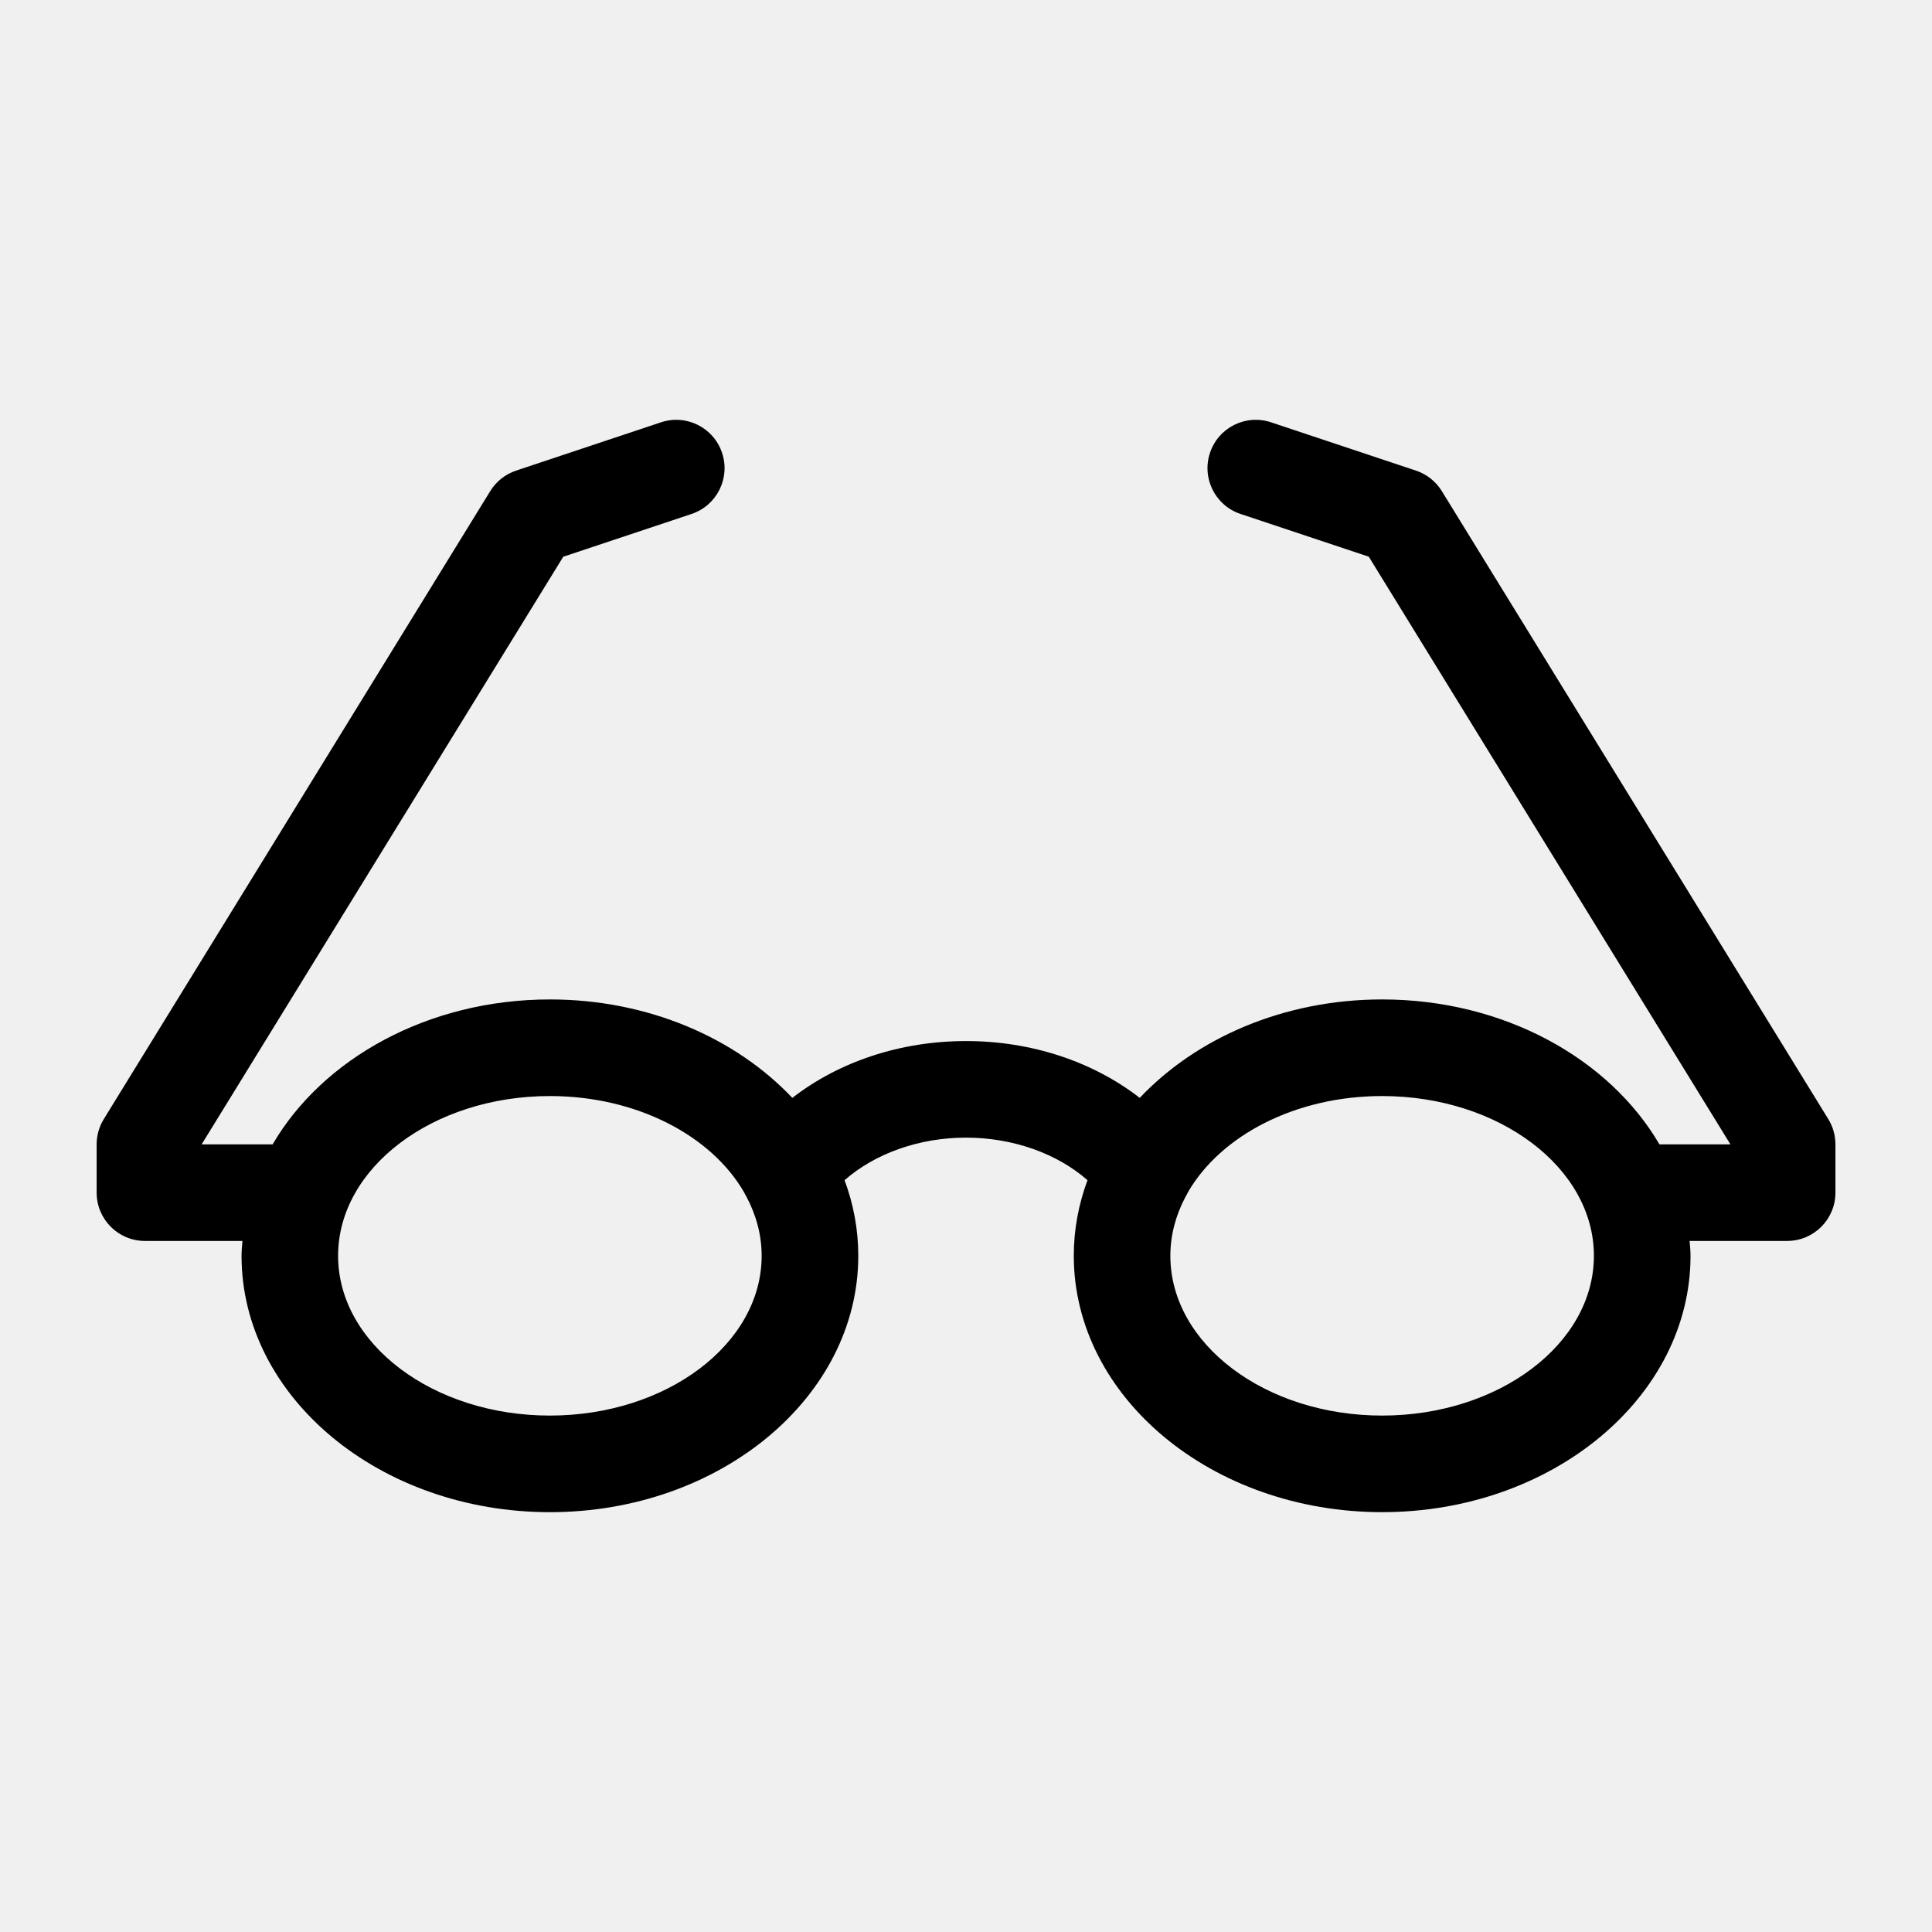
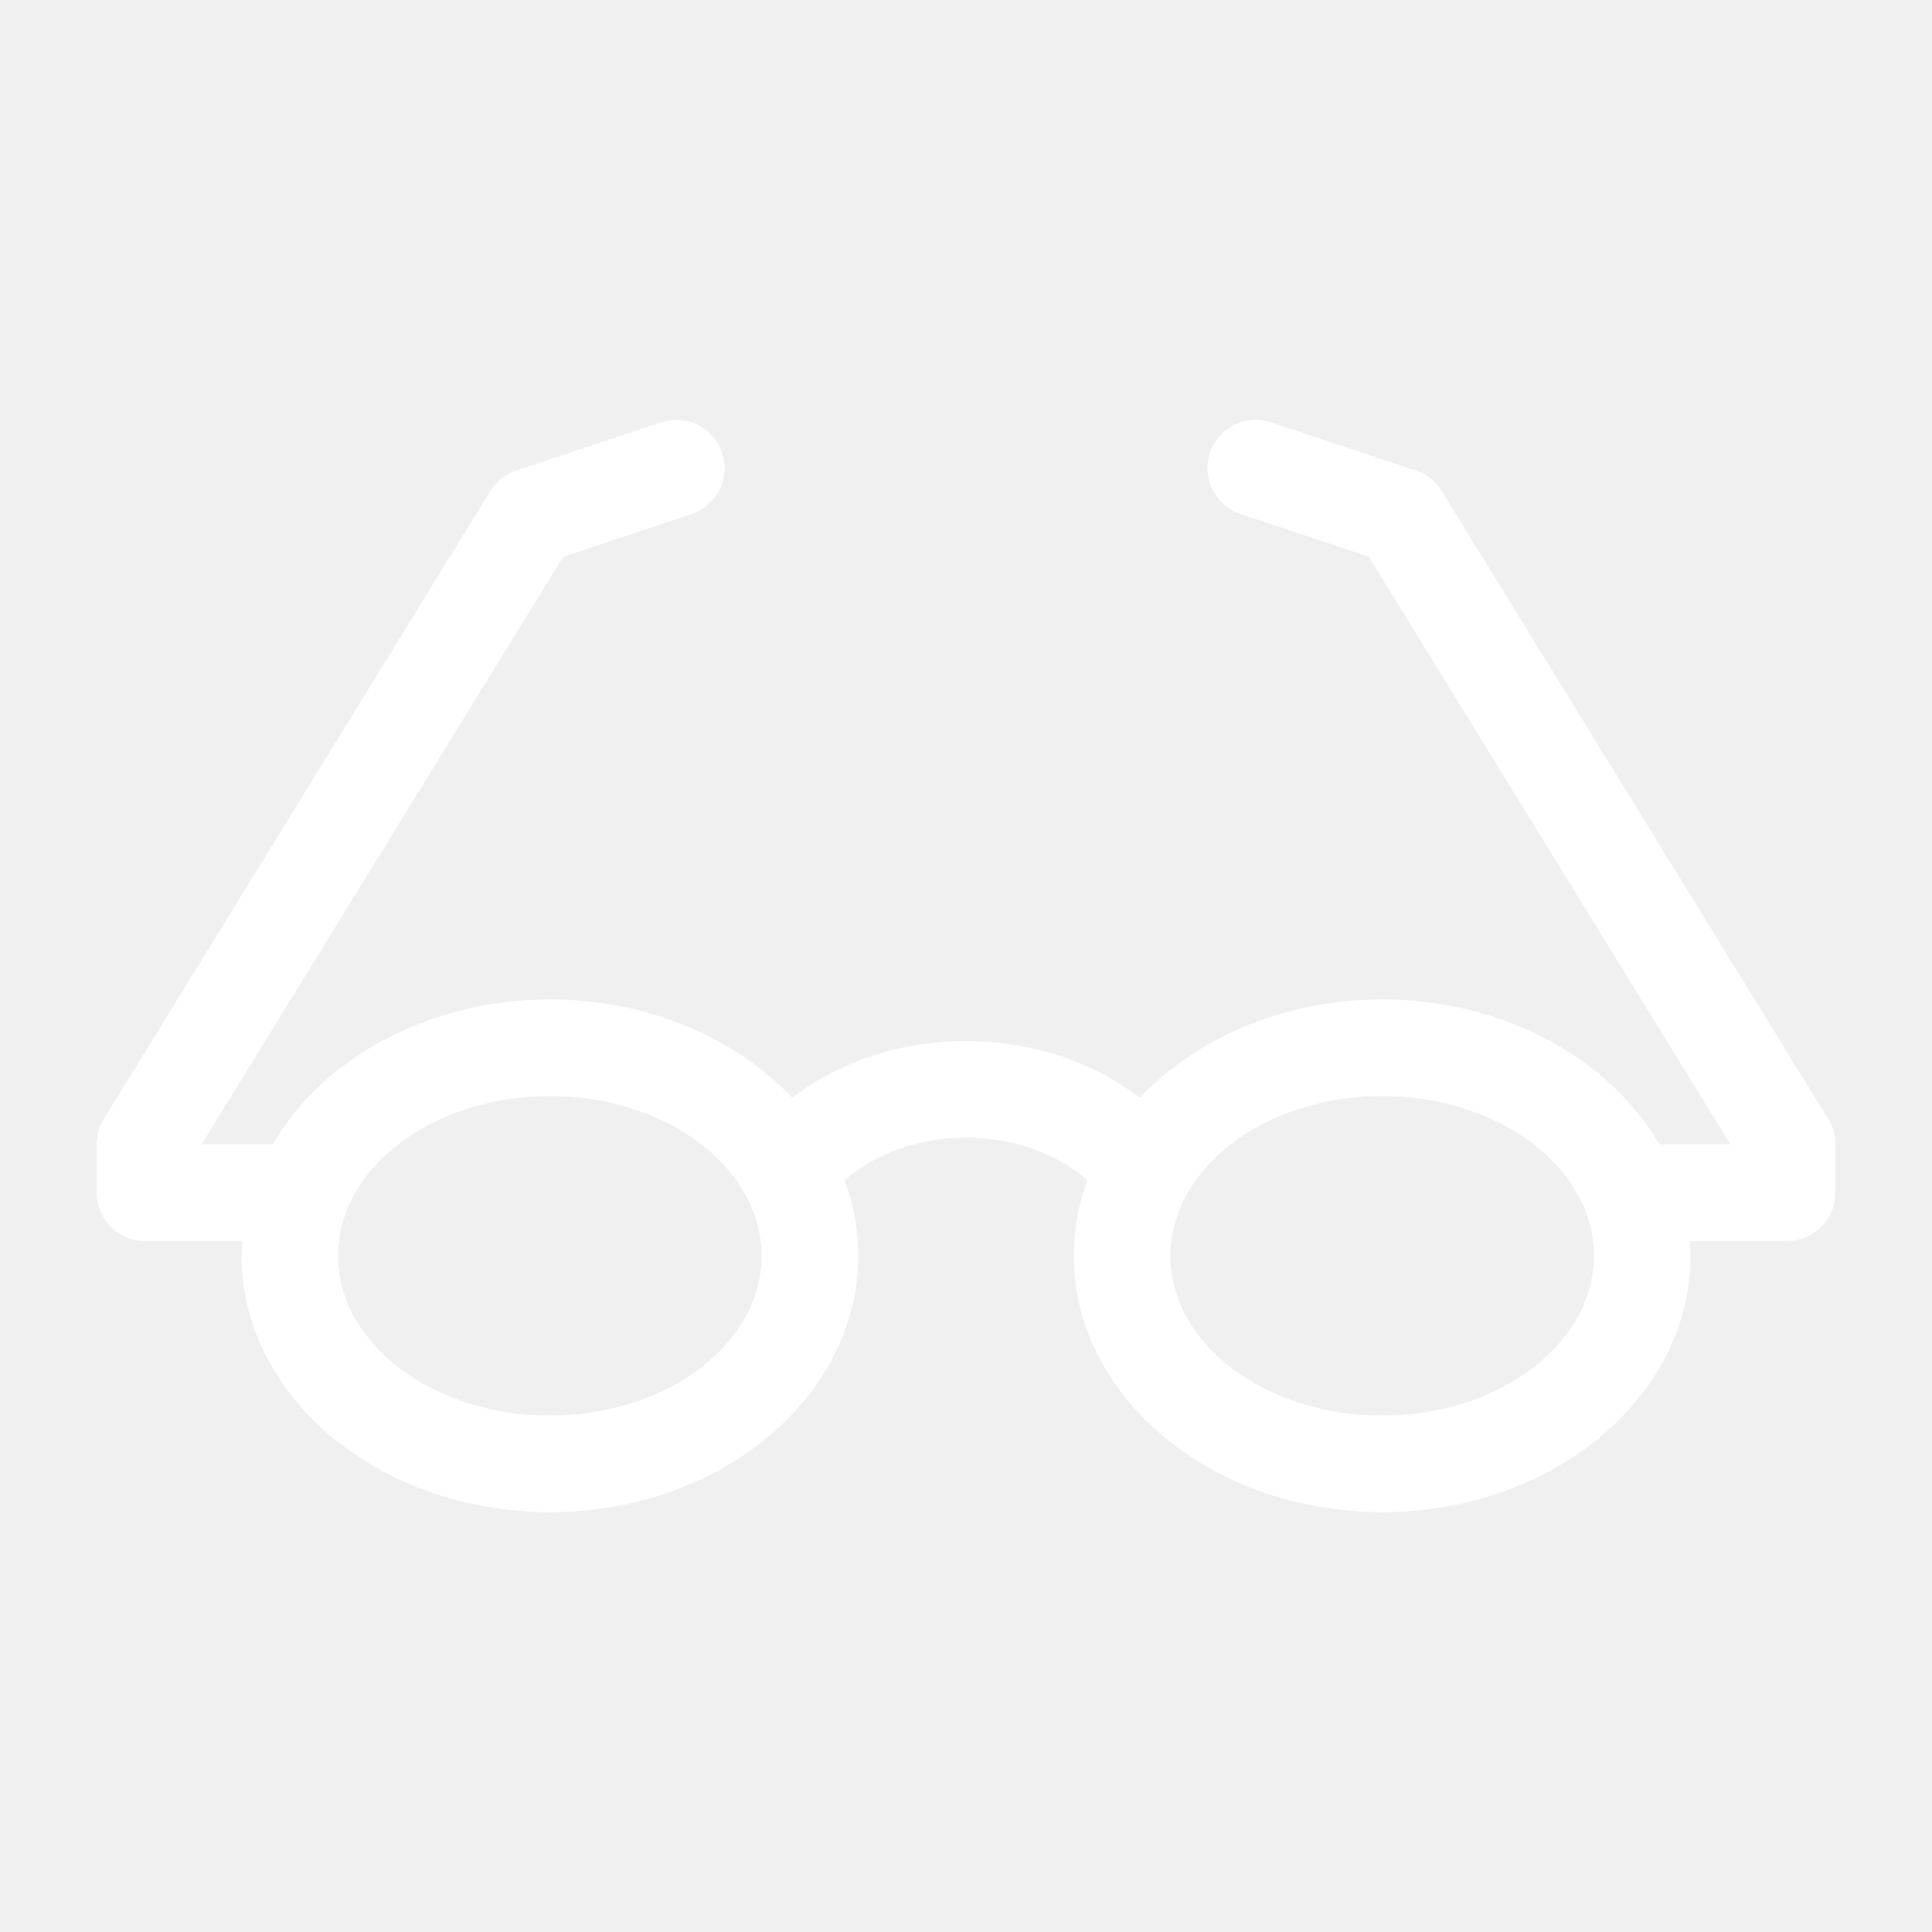
<svg xmlns="http://www.w3.org/2000/svg" width="1200pt" height="1200pt" version="1.1" viewBox="0 0 1200 1200">
-   <path d="m895.55 305.05c-3.695-6-9.371-10.512-16.055-12.742l-90-30c-15.781-5.258-32.723 3.254-37.957 18.973-5.242 15.719 3.254 32.711 18.973 37.945l79.668 26.555 224.61 364.99h-44.09c-31.066-53.172-96.48-90-172.23-90-61.094 0-115.46 23.988-150.56 61.141-28.957-22.453-67.066-35.293-107.89-35.293-40.824 0-78.938 12.84-107.89 35.293-35.102-37.152-89.473-61.141-150.57-61.141-75.742 0-141.17 36.828-172.22 90h-44.09l224.61-364.99 79.668-26.555c15.719-5.242 24.215-22.223 18.961-37.945-5.242-15.73-22.246-24.227-37.945-18.973l-90 30c-6.684 2.231-12.359 6.742-16.055 12.742l-240 390c-2.914 4.731-4.461 10.176-4.461 15.723v30c0 16.57 13.43 30 30 30h60.562c-0.215 3.07-0.562 6.117-0.562 9.227 0 87.805 85.922 159.24 191.53 159.24 105.62 0 191.54-71.438 191.54-159.24 0-16.332-2.988-32.102-8.52-46.957 18.77-16.5 46.164-26.438 75.445-26.438s56.676 9.938 75.445 26.438c-5.519 14.844-8.52 30.613-8.52 46.945 0 87.805 85.922 159.24 191.53 159.24 105.62 0.012 191.54-71.422 191.54-159.23 0-3.121-0.348-6.156-0.562-9.227h60.562c16.57 0 30-13.43 30-30v-30c0-5.543-1.535-10.992-4.453-15.719zm-554.02 574.19c-72.516 0-131.53-44.508-131.53-99.238 0-54.719 59.016-99.227 131.53-99.227 53.93 0 100.33 24.625 120.61 59.746 0.469 0.949 0.926 1.871 1.5 2.773 6.023 11.363 9.434 23.734 9.434 36.707-0.004 54.73-59.008 99.238-131.55 99.238zm516.93 0c-72.527 0-131.53-44.508-131.53-99.238 0-12.984 3.406-25.344 9.445-36.719 0.562-0.887 1.02-1.824 1.477-2.762 20.27-35.125 66.684-59.746 120.61-59.746 72.527 0 131.54 44.508 131.54 99.227-0.004 54.73-59.02 99.238-131.55 99.238z" />
+   <g fill="#ffffff">
+     <path d="m895.55 305.05c-3.695-6-9.371-10.512-16.055-12.742l-90-30c-15.781-5.258-32.723 3.254-37.957 18.973-5.242 15.719 3.254 32.711 18.973 37.945l79.668 26.555 224.61 364.99h-44.09c-31.066-53.172-96.48-90-172.23-90-61.094 0-115.46 23.988-150.56 61.141-28.957-22.453-67.066-35.293-107.89-35.293-40.824 0-78.938 12.84-107.89 35.293-35.102-37.152-89.473-61.141-150.57-61.141-75.742 0-141.17 36.828-172.22 90h-44.09l224.61-364.99 79.668-26.555c15.719-5.242 24.215-22.223 18.961-37.945-5.242-15.73-22.246-24.227-37.945-18.973l-90 30c-6.684 2.231-12.359 6.742-16.055 12.742l-240 390c-2.914 4.731-4.461 10.176-4.461 15.723v30c0 16.57 13.43 30 30 30h60.562c-0.215 3.07-0.562 6.117-0.562 9.227 0 87.805 85.922 159.24 191.53 159.24 105.62 0 191.54-71.438 191.54-159.24 0-16.332-2.988-32.102-8.52-46.957 18.77-16.5 46.164-26.438 75.445-26.438s56.676 9.938 75.445 26.438c-5.519 14.844-8.52 30.613-8.52 46.945 0 87.805 85.922 159.24 191.53 159.24 105.62 0.012 191.54-71.422 191.54-159.23 0-3.121-0.348-6.156-0.562-9.227h60.562c16.57 0 30-13.43 30-30v-30c0-5.543-1.535-10.992-4.453-15.719zm-554.02 574.19c-72.516 0-131.53-44.508-131.53-99.238 0-54.719 59.016-99.227 131.53-99.227 53.93 0 100.33 24.625 120.61 59.746 0.469 0.949 0.926 1.871 1.5 2.773 6.023 11.363 9.434 23.734 9.434 36.707-0.004 54.73-59.008 99.238-131.55 99.238zm516.93 0c-72.527 0-131.53-44.508-131.53-99.238 0-12.984 3.406-25.344 9.445-36.719 0.562-0.887 1.02-1.824 1.477-2.762 20.27-35.125 66.684-59.746 120.61-59.746 72.527 0 131.54 44.508 131.54 99.227-0.004 54.73-59.02 99.238-131.55 99.238z" />
+   </g>
</svg>
